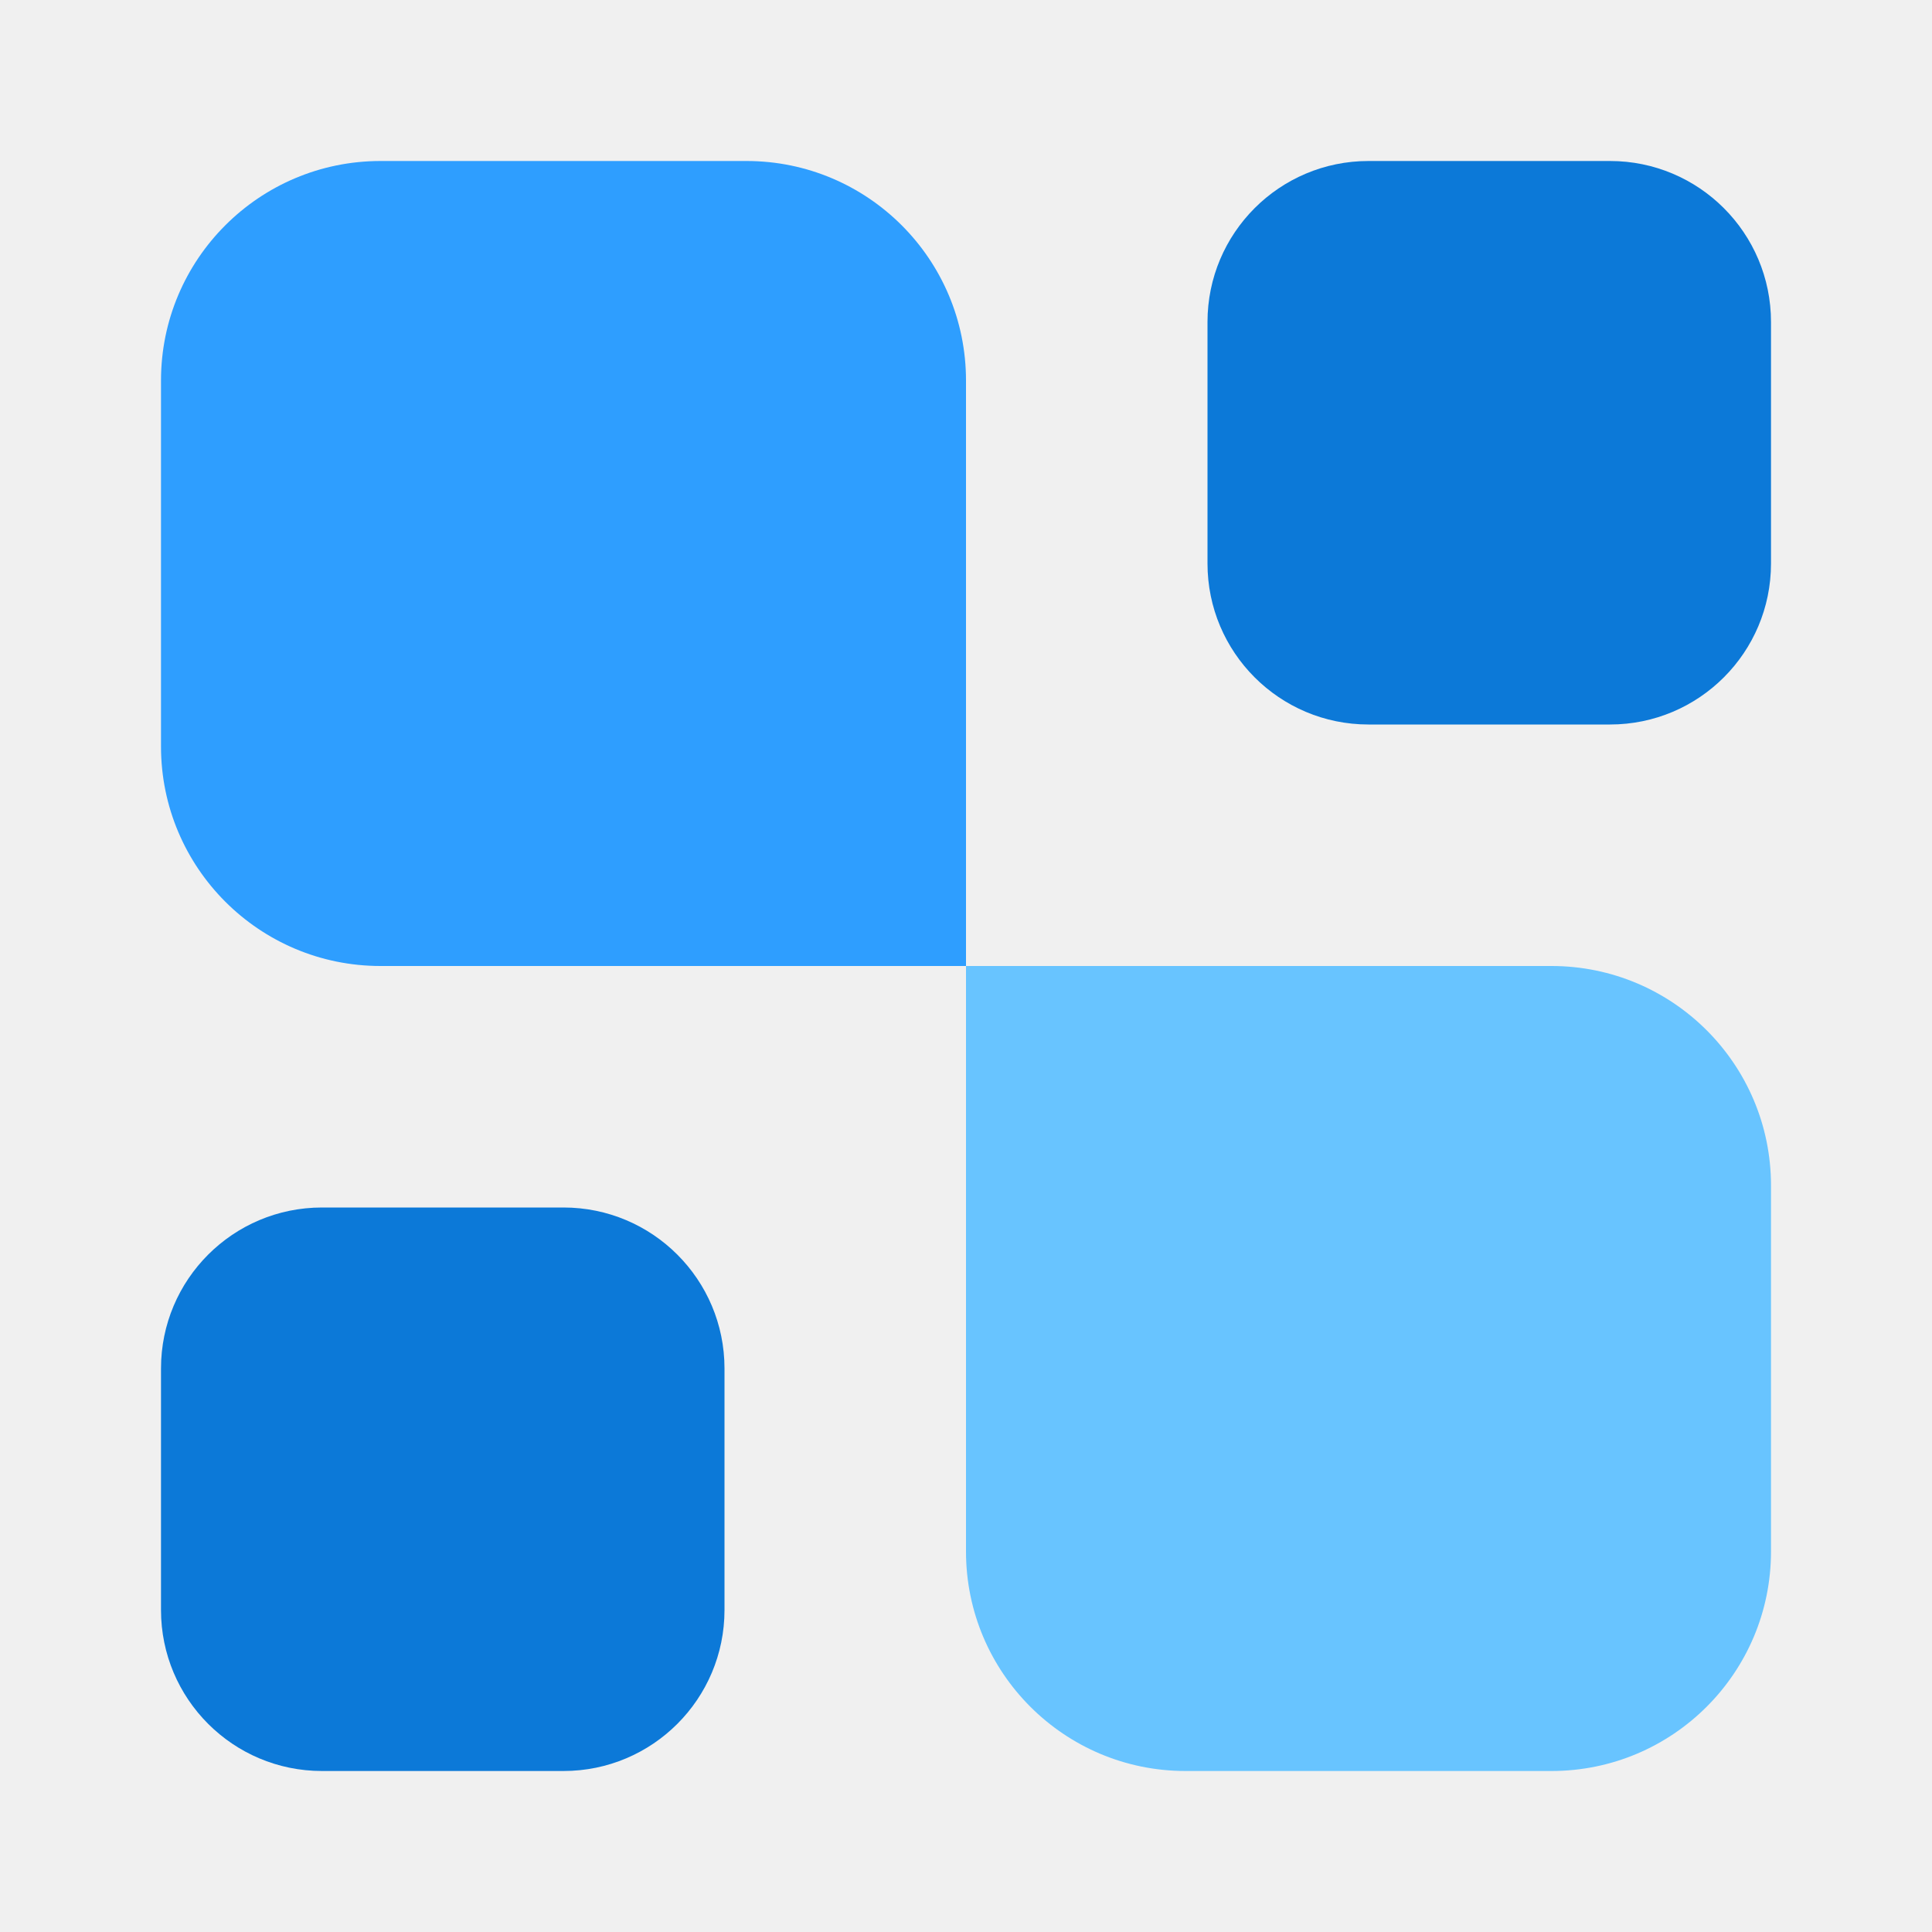
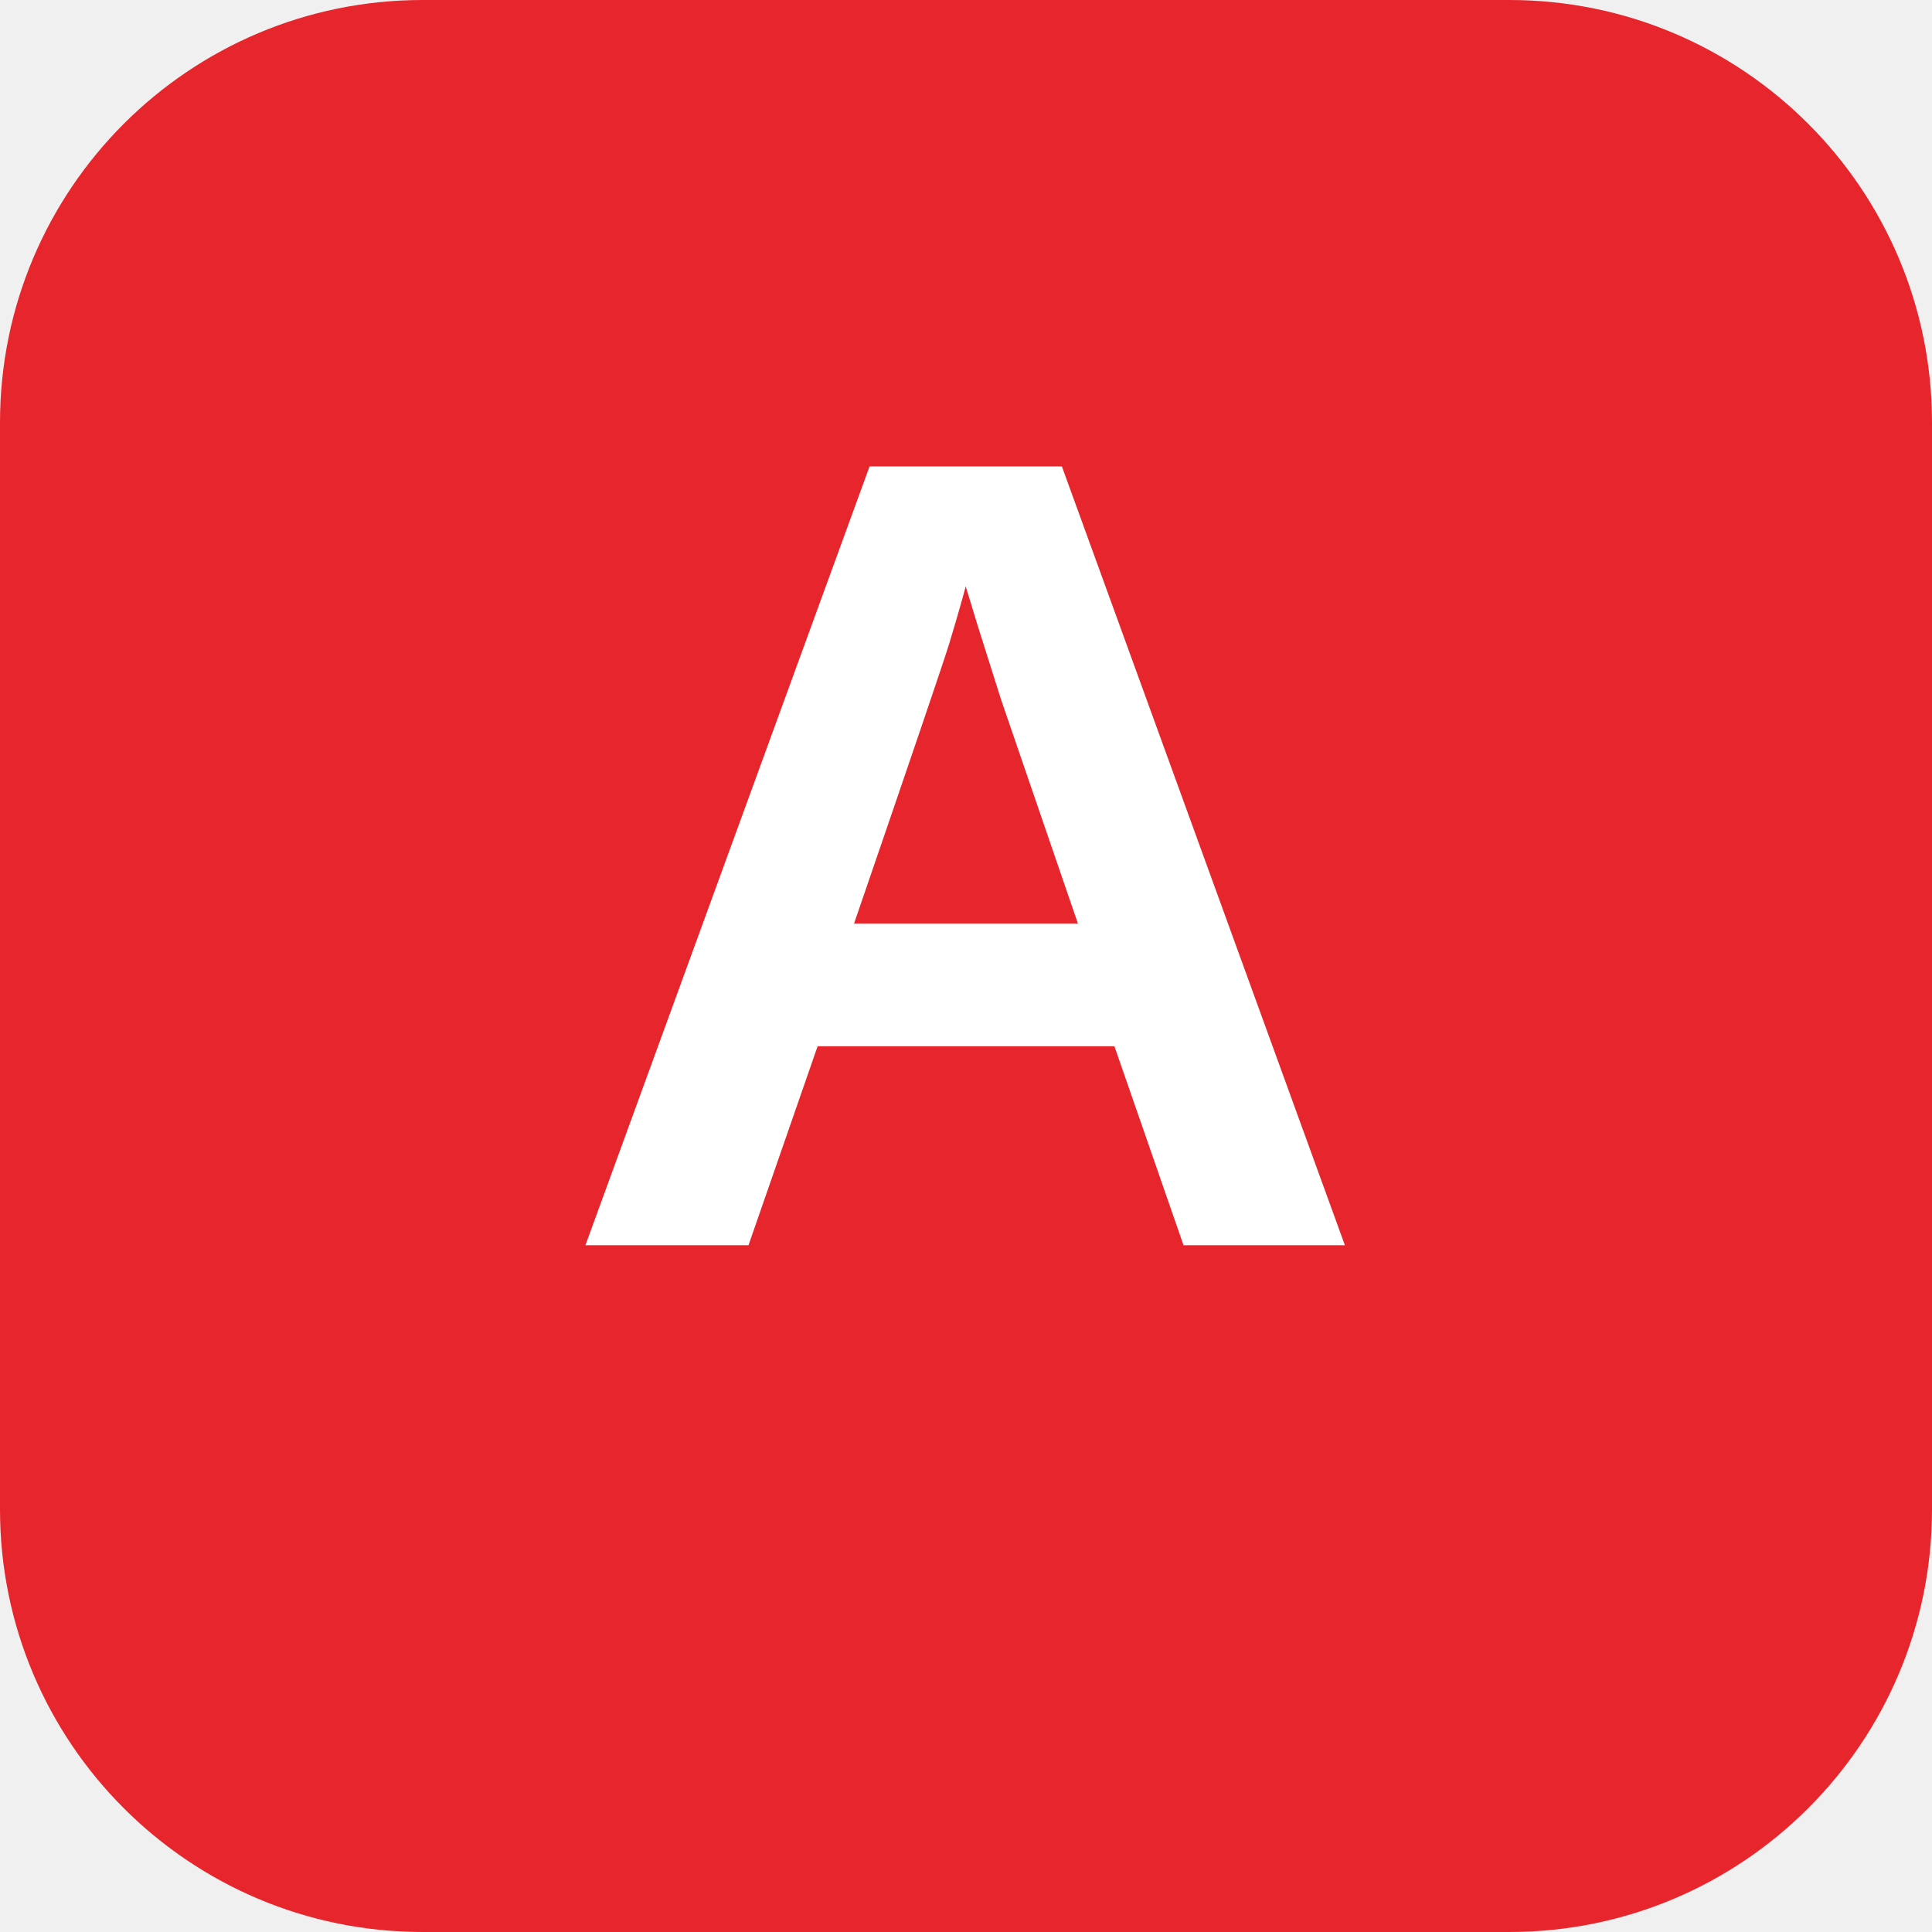
- <svg xmlns="http://www.w3.org/2000/svg" width="24" height="24" viewBox="0 0 24 24" fill="none">
-   <path d="M22 19.273C22 20.779 20.779 22 19.273 22H14.727C13.221 22 12 20.779 12 19.273V12H19.273C20.779 12 22 13.221 22 14.727V19.273Z" fill="#68C4FF" />
-   <path d="M20 2C21.105 2 22 2.895 22 4V7C22 8.105 21.105 9 20 9H17C15.895 9 15 8.105 15 7V4C15 2.895 15.895 2 17 2H20Z" fill="#0C79D8" />
-   <path d="M7 15C8.105 15 9 15.895 9 17V20C9 21.105 8.105 22 7 22H4C2.895 22 2 21.105 2 20V17C2 15.895 2.895 15 4 15H7Z" fill="#0C79D8" />
-   <path d="M12 12H4.727C3.221 12 2 10.779 2 9.273V4.727C2 3.221 3.221 2 4.727 2H9.273C10.779 2 12 3.221 12 4.727V12Z" fill="#2E9EFF" />
+ <svg xmlns="http://www.w3.org/2000/svg" width="512" height="512" viewBox="0 0 512 512">
+   <rect width="512" height="512" rx="112" fill="#e6262c" />
+   <text x="256" y="330" font-family="Arial, Helvetica, sans-serif" font-weight="900" font-size="300" fill="#ffffff" text-anchor="middle" letter-spacing="-6">A</text>
</svg>
